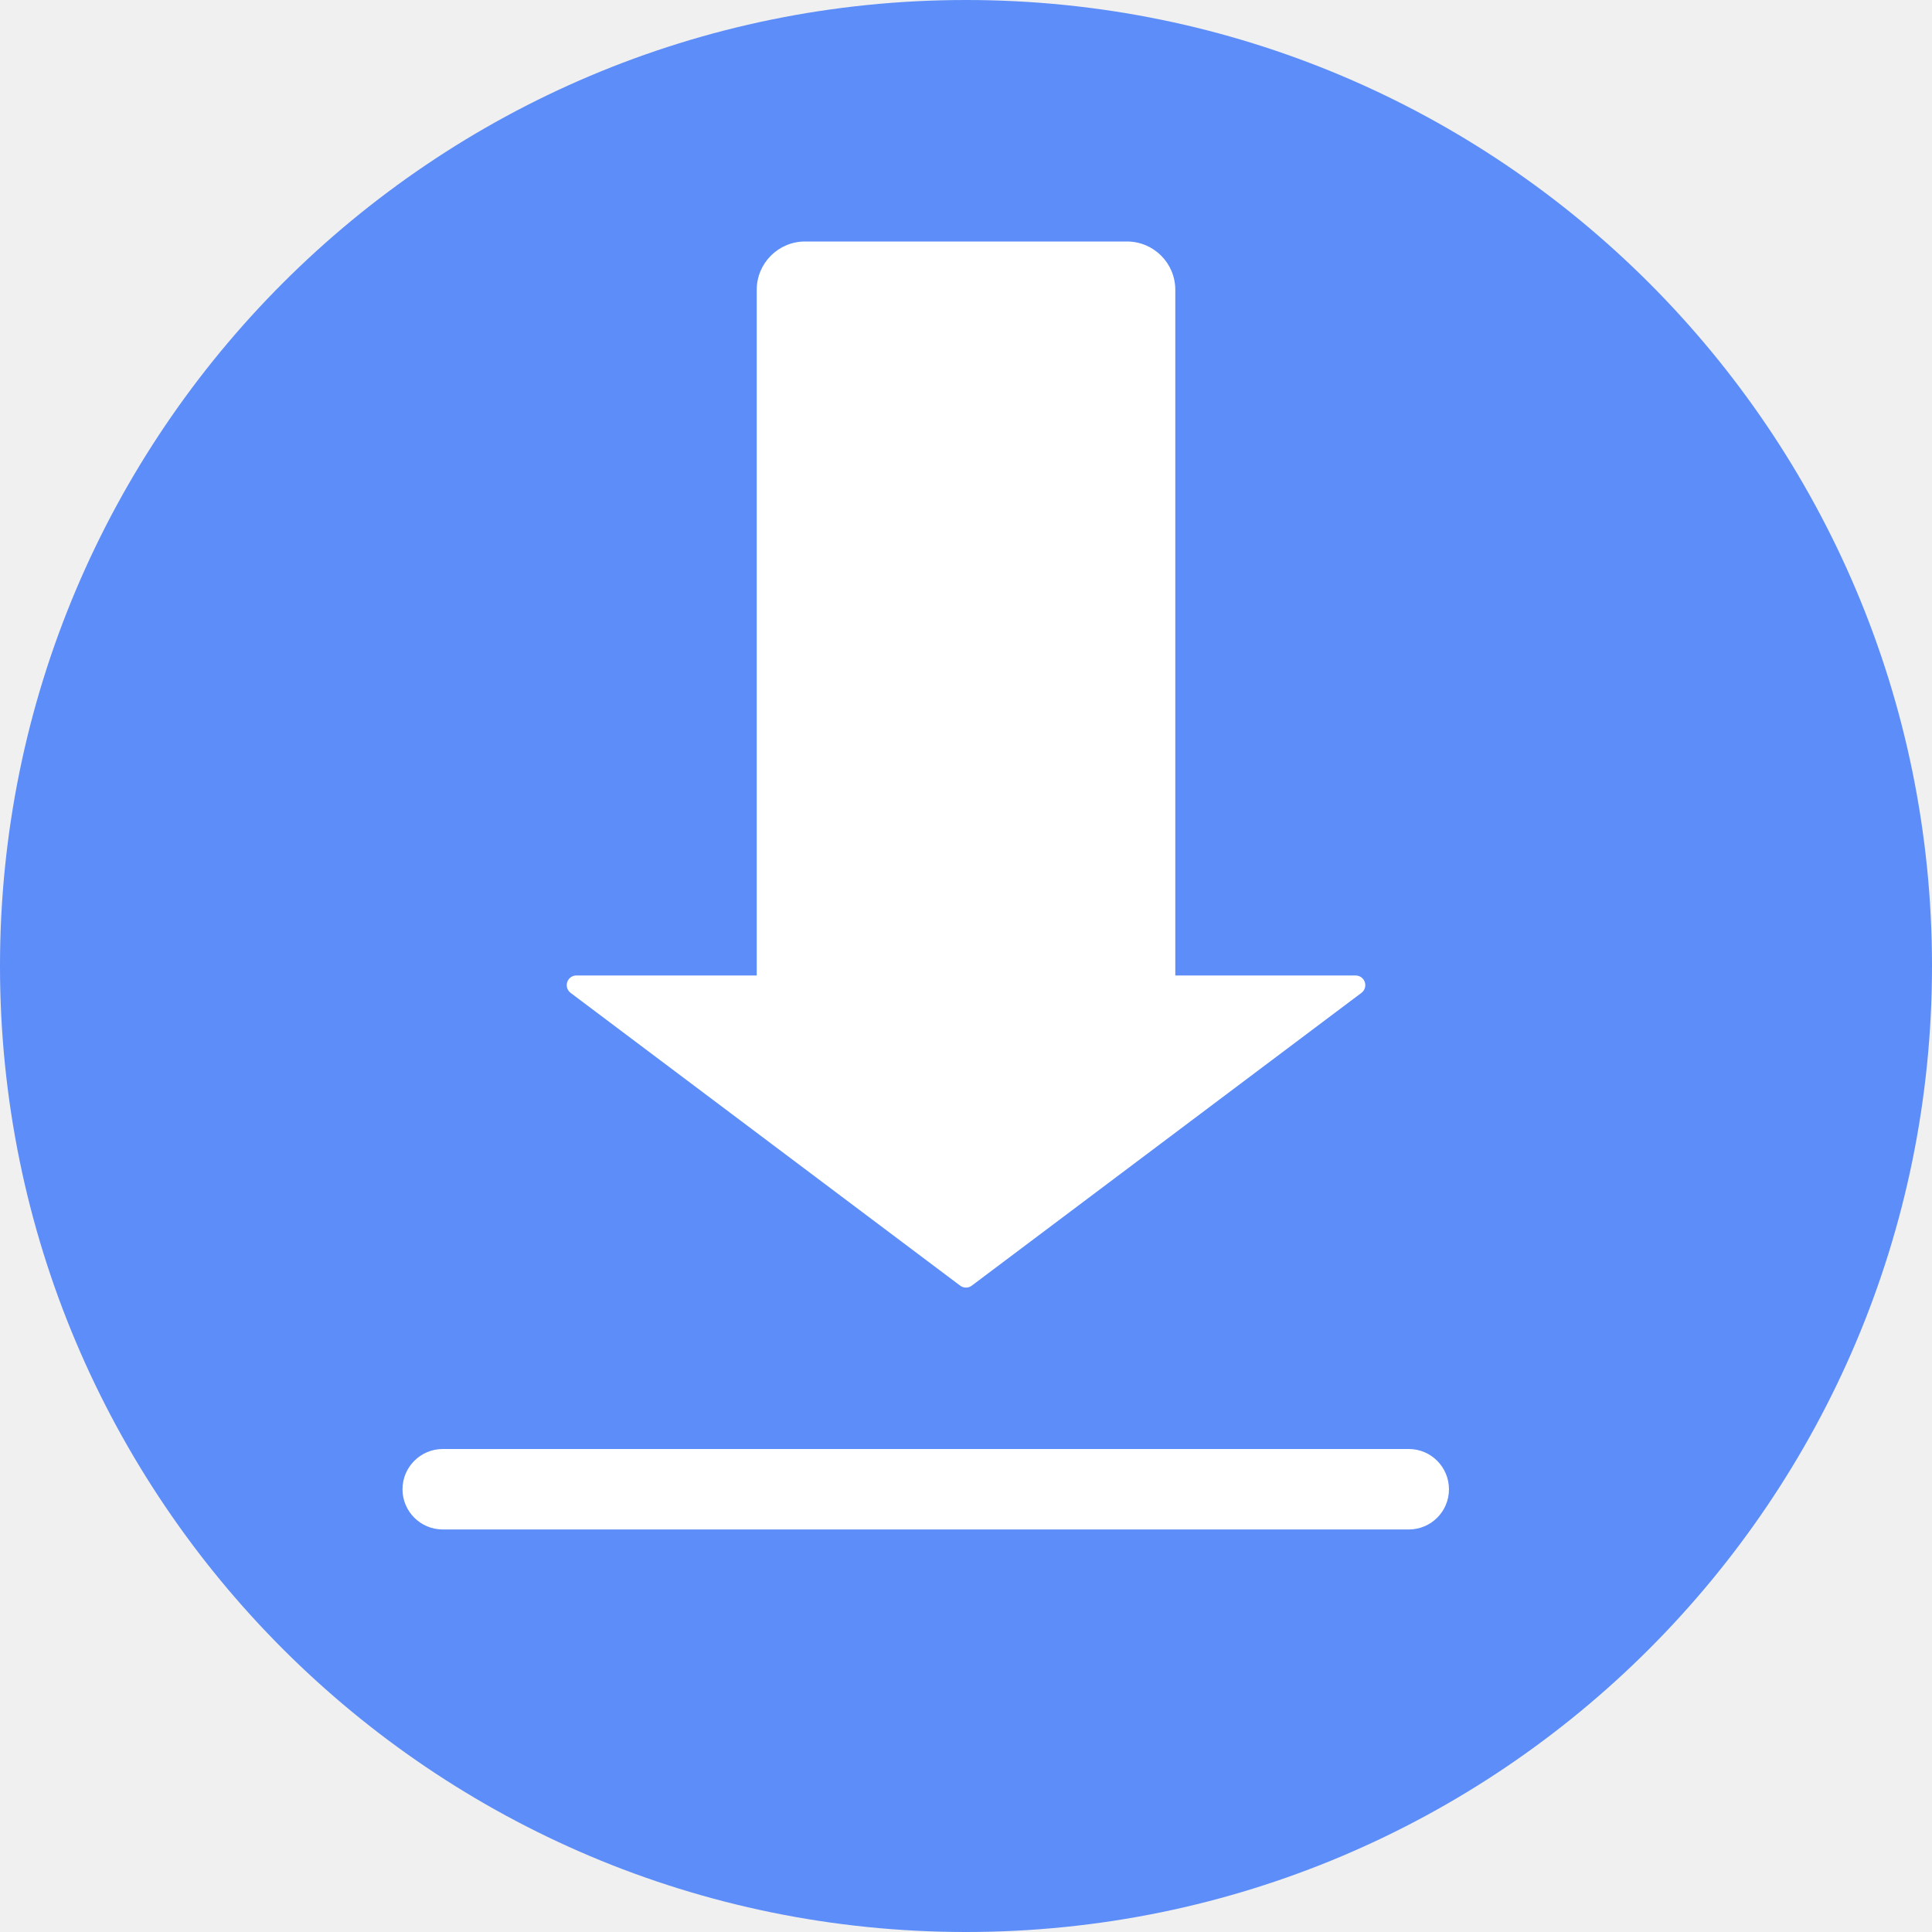
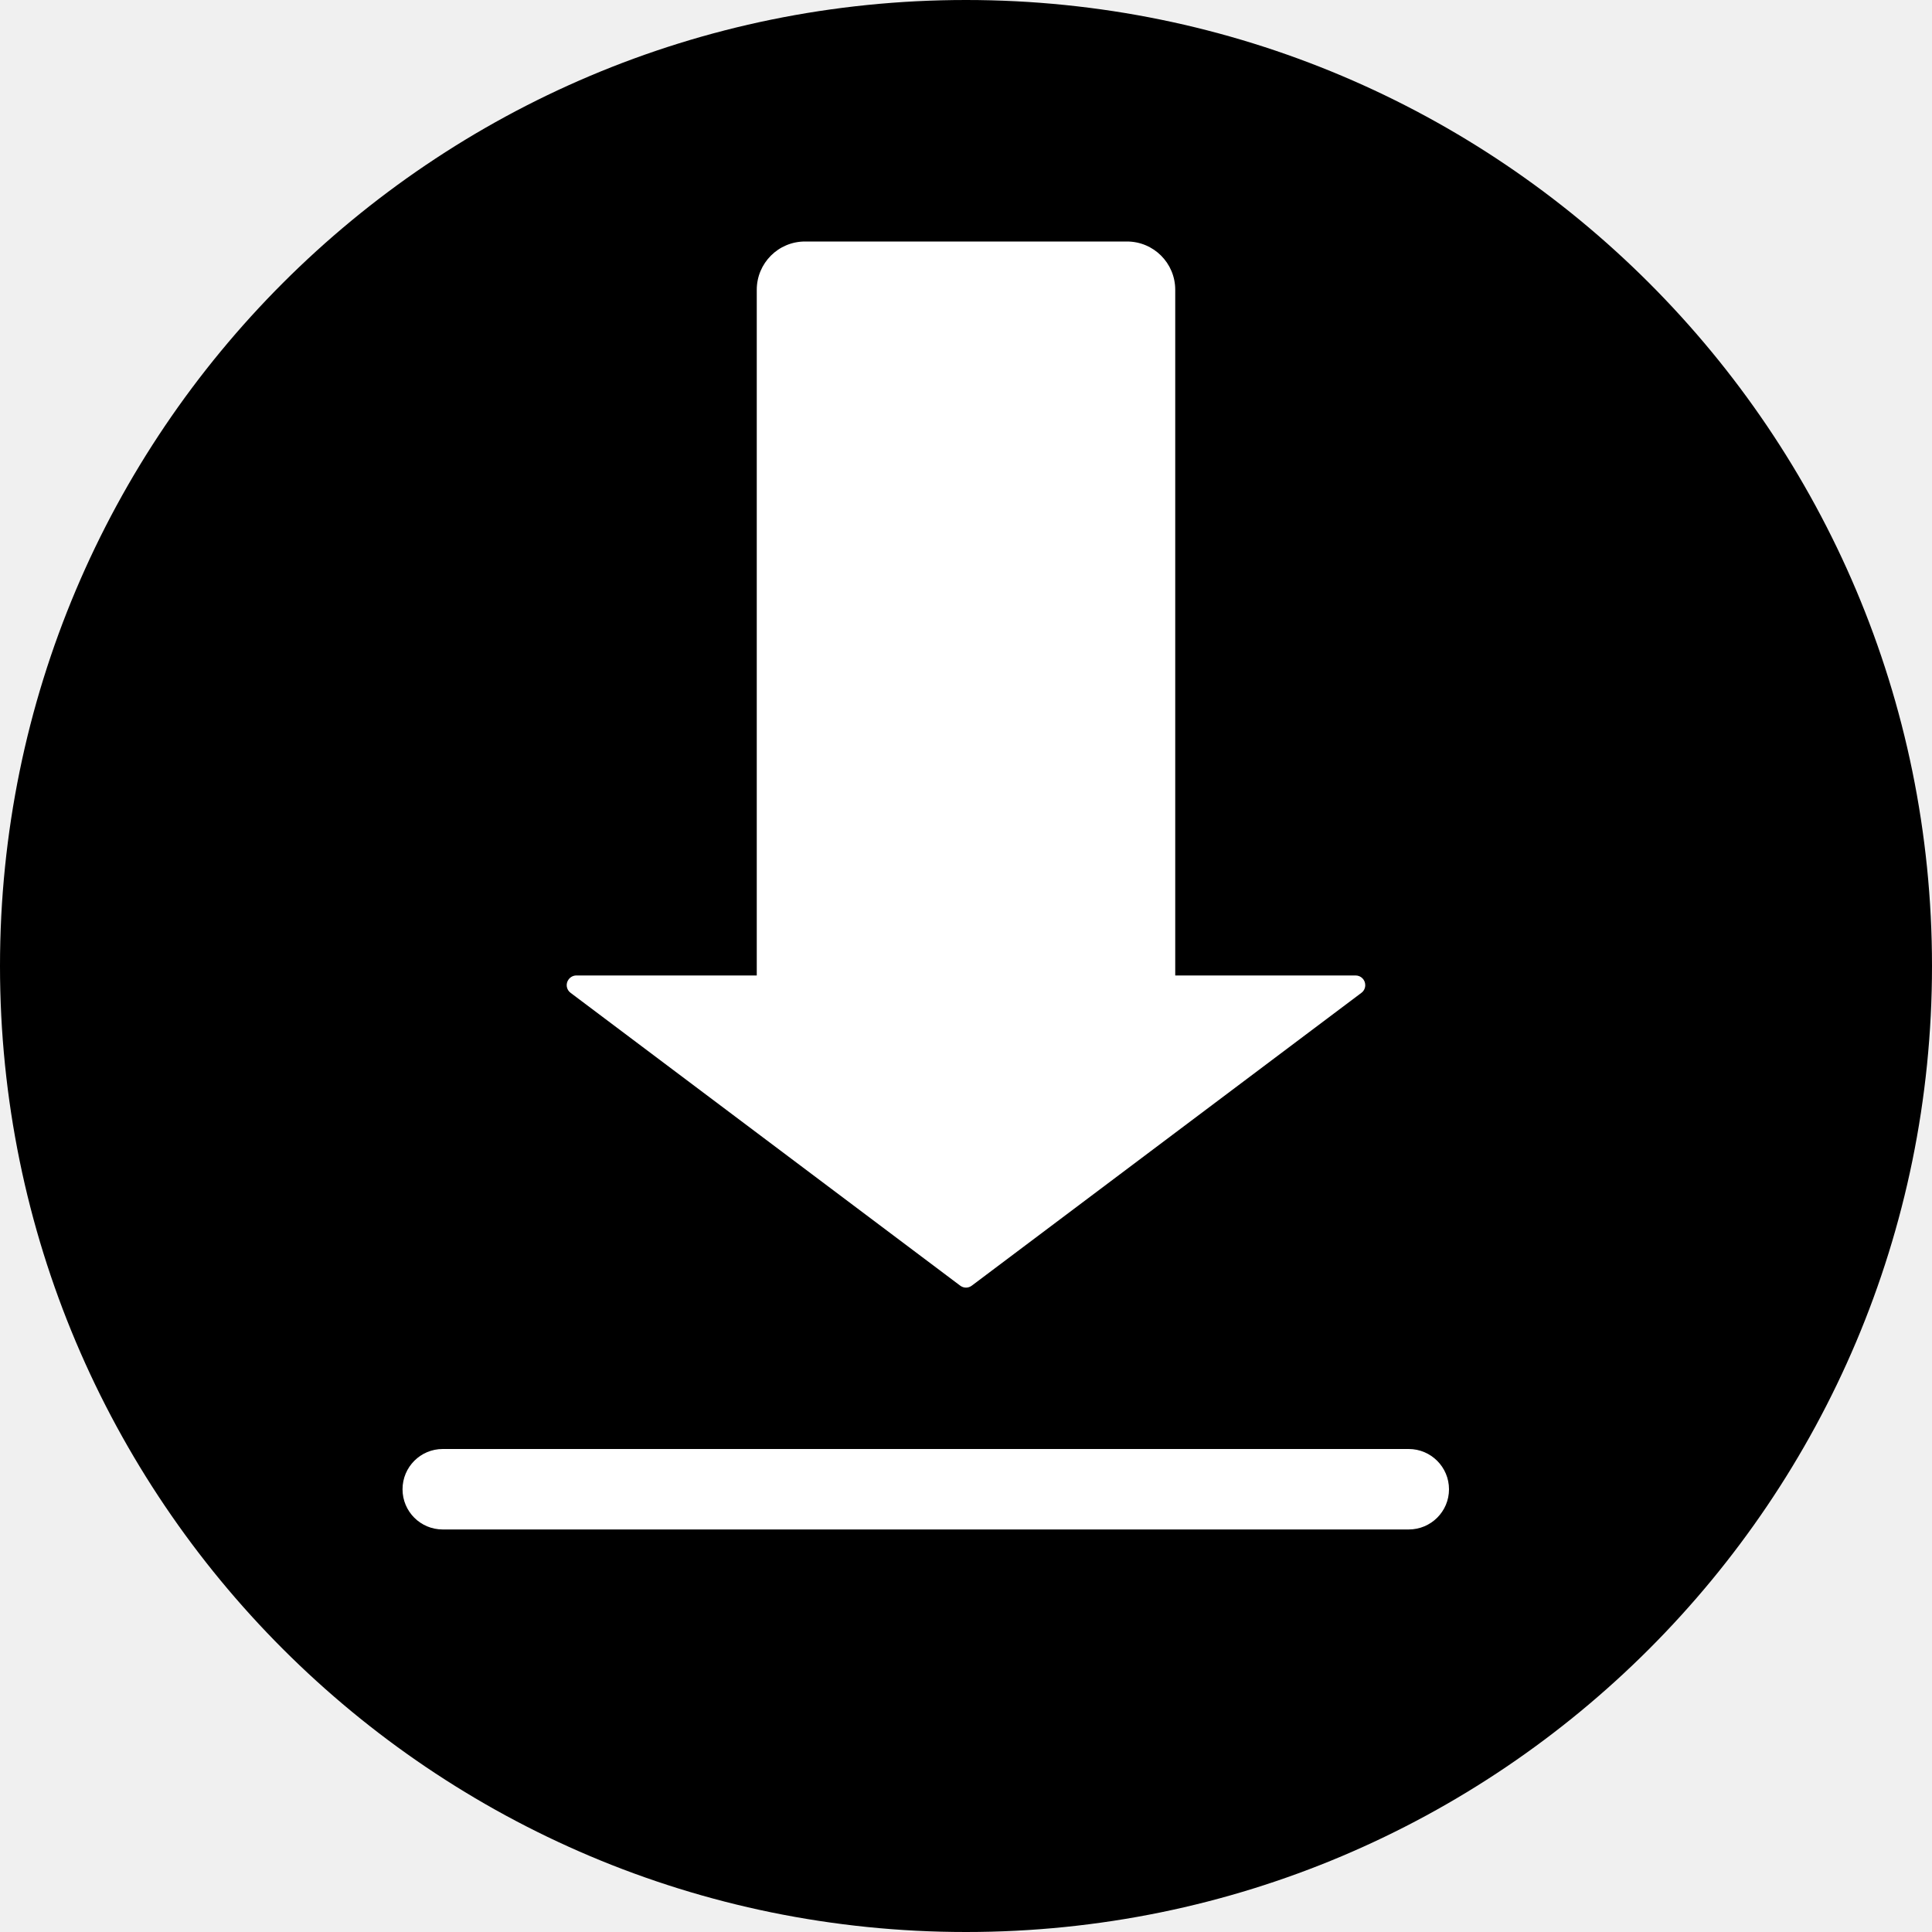
- <svg xmlns="http://www.w3.org/2000/svg" width="20px" height="20px" viewBox="0 0 20 20" version="1.1">
-   <g id="icon/download/active" stroke="none" stroke-width="1" fill="none" fill-rule="evenodd">
-     <g id="icon/download-copy">
-       <g id="box-copy">
-         <rect id="Rectangle" x="0" y="0" width="20" height="20" />
-         <circle id="Oval" fill="#5D8DF8" cx="10" cy="10" r="10" />
-       </g>
-       <g id="Group-4" transform="translate(4.166667, 2.5)" fill="#FFFFFF">
-         <path d="M0.417,12.5 L10.417,12.5 C10.647,12.5 10.833,12.687 10.833,12.917 L10.833,12.917 C10.833,13.147 10.647,13.333 10.417,13.333 L0.417,13.333 C0.187,13.333 2.81814063e-17,13.147 0,12.917 L0,12.917 C-2.81814063e-17,12.687 0.187,12.5 0.417,12.5 Z" id="Rectangle-8" />
-         <path d="M8,7.598 L9.867,7.598 C9.922,7.598 9.967,7.643 9.967,7.698 C9.967,7.729 9.952,7.759 9.927,7.778 L5.893,10.809 C5.858,10.836 5.809,10.836 5.773,10.809 L1.74,7.778 C1.696,7.745 1.687,7.682 1.72,7.638 C1.739,7.613 1.769,7.598 1.8,7.598 L3.667,7.598 L3.667,0.5 C3.667,0.224 3.891,5.07265313e-17 4.167,0 L7.5,0 C7.776,1.94537167e-16 8,0.224 8,0.5 L8,7.598 Z" id="Combined-Shape" />
-       </g>
-     </g>
+ <svg xmlns="http://www.w3.org/2000/svg" style="isolation:isolate" viewBox="0 0 20 20" width="20" height="20">
+   <g clip-path="url(#_clipPath_uX7aVkR8Y1IyHKZ7RzSTUA7P5nfUBCxx)">
+     <circle vector-effect="non-scaling-stroke" cx="10" cy="10" r="10" />
+     <path d=" M 4.583 15 L 14.583 15 C 14.813 15 15 15.187 15 15.417 L 15 15.417 C 15 15.647 14.813 15.833 14.583 15.833 L 4.583 15.833 C 4.353 15.833 4.167 15.647 4.167 15.417 L 4.167 15.417 C 4.167 15.187 4.353 15 4.583 15 Z " fill-rule="evenodd" fill="rgb(255,255,255)" />
+     <path d=" M 12.166 10.098 L 14.033 10.098 C 14.089 10.098 14.133 10.143 14.133 10.198 C 14.133 10.229 14.119 10.259 14.093 10.278 L 10.06 13.309 C 10.024 13.336 9.976 13.336 9.94 13.309 L 5.907 10.278 C 5.862 10.245 5.853 10.182 5.887 10.138 C 5.906 10.113 5.935 10.098 5.967 10.098 L 7.834 10.098 L 7.834 3 C 7.834 2.724 8.057 2.5 8.334 2.5 L 11.666 2.5 C 11.943 2.5 12.166 2.724 12.166 3 L 12.166 10.098 Z " fill-rule="evenodd" fill="rgb(255,255,255)" />
  </g>
</svg>
